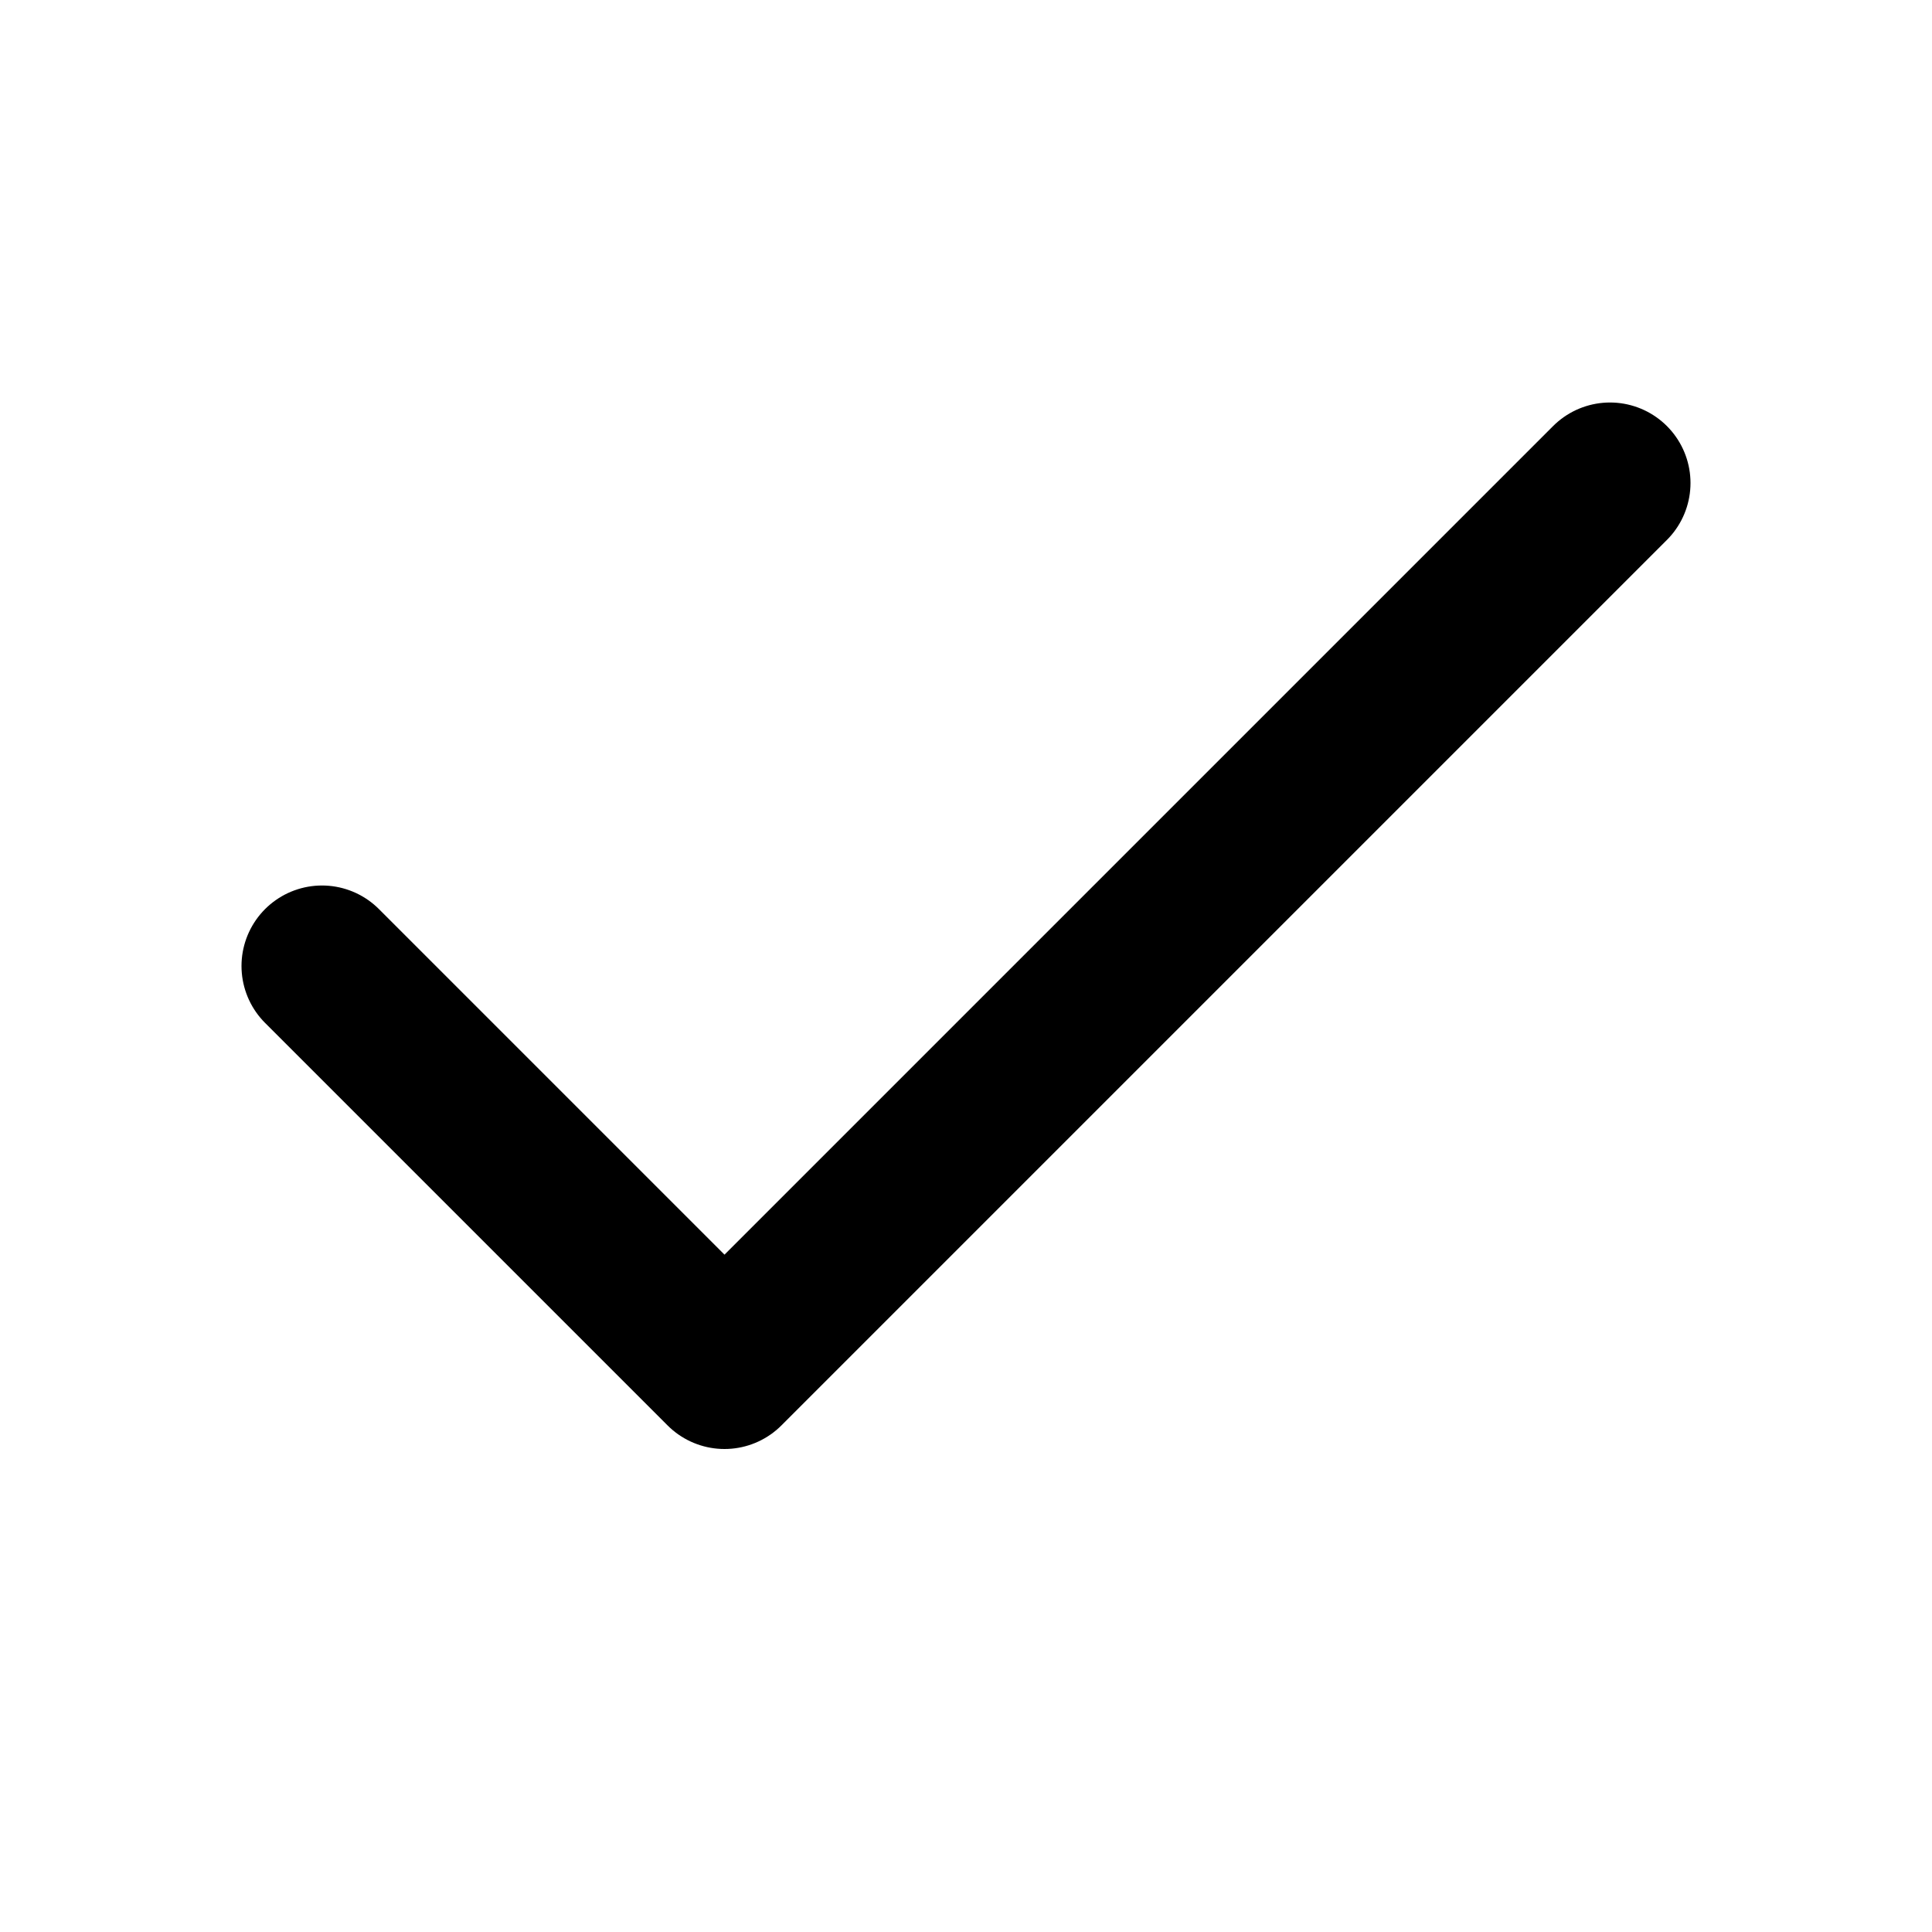
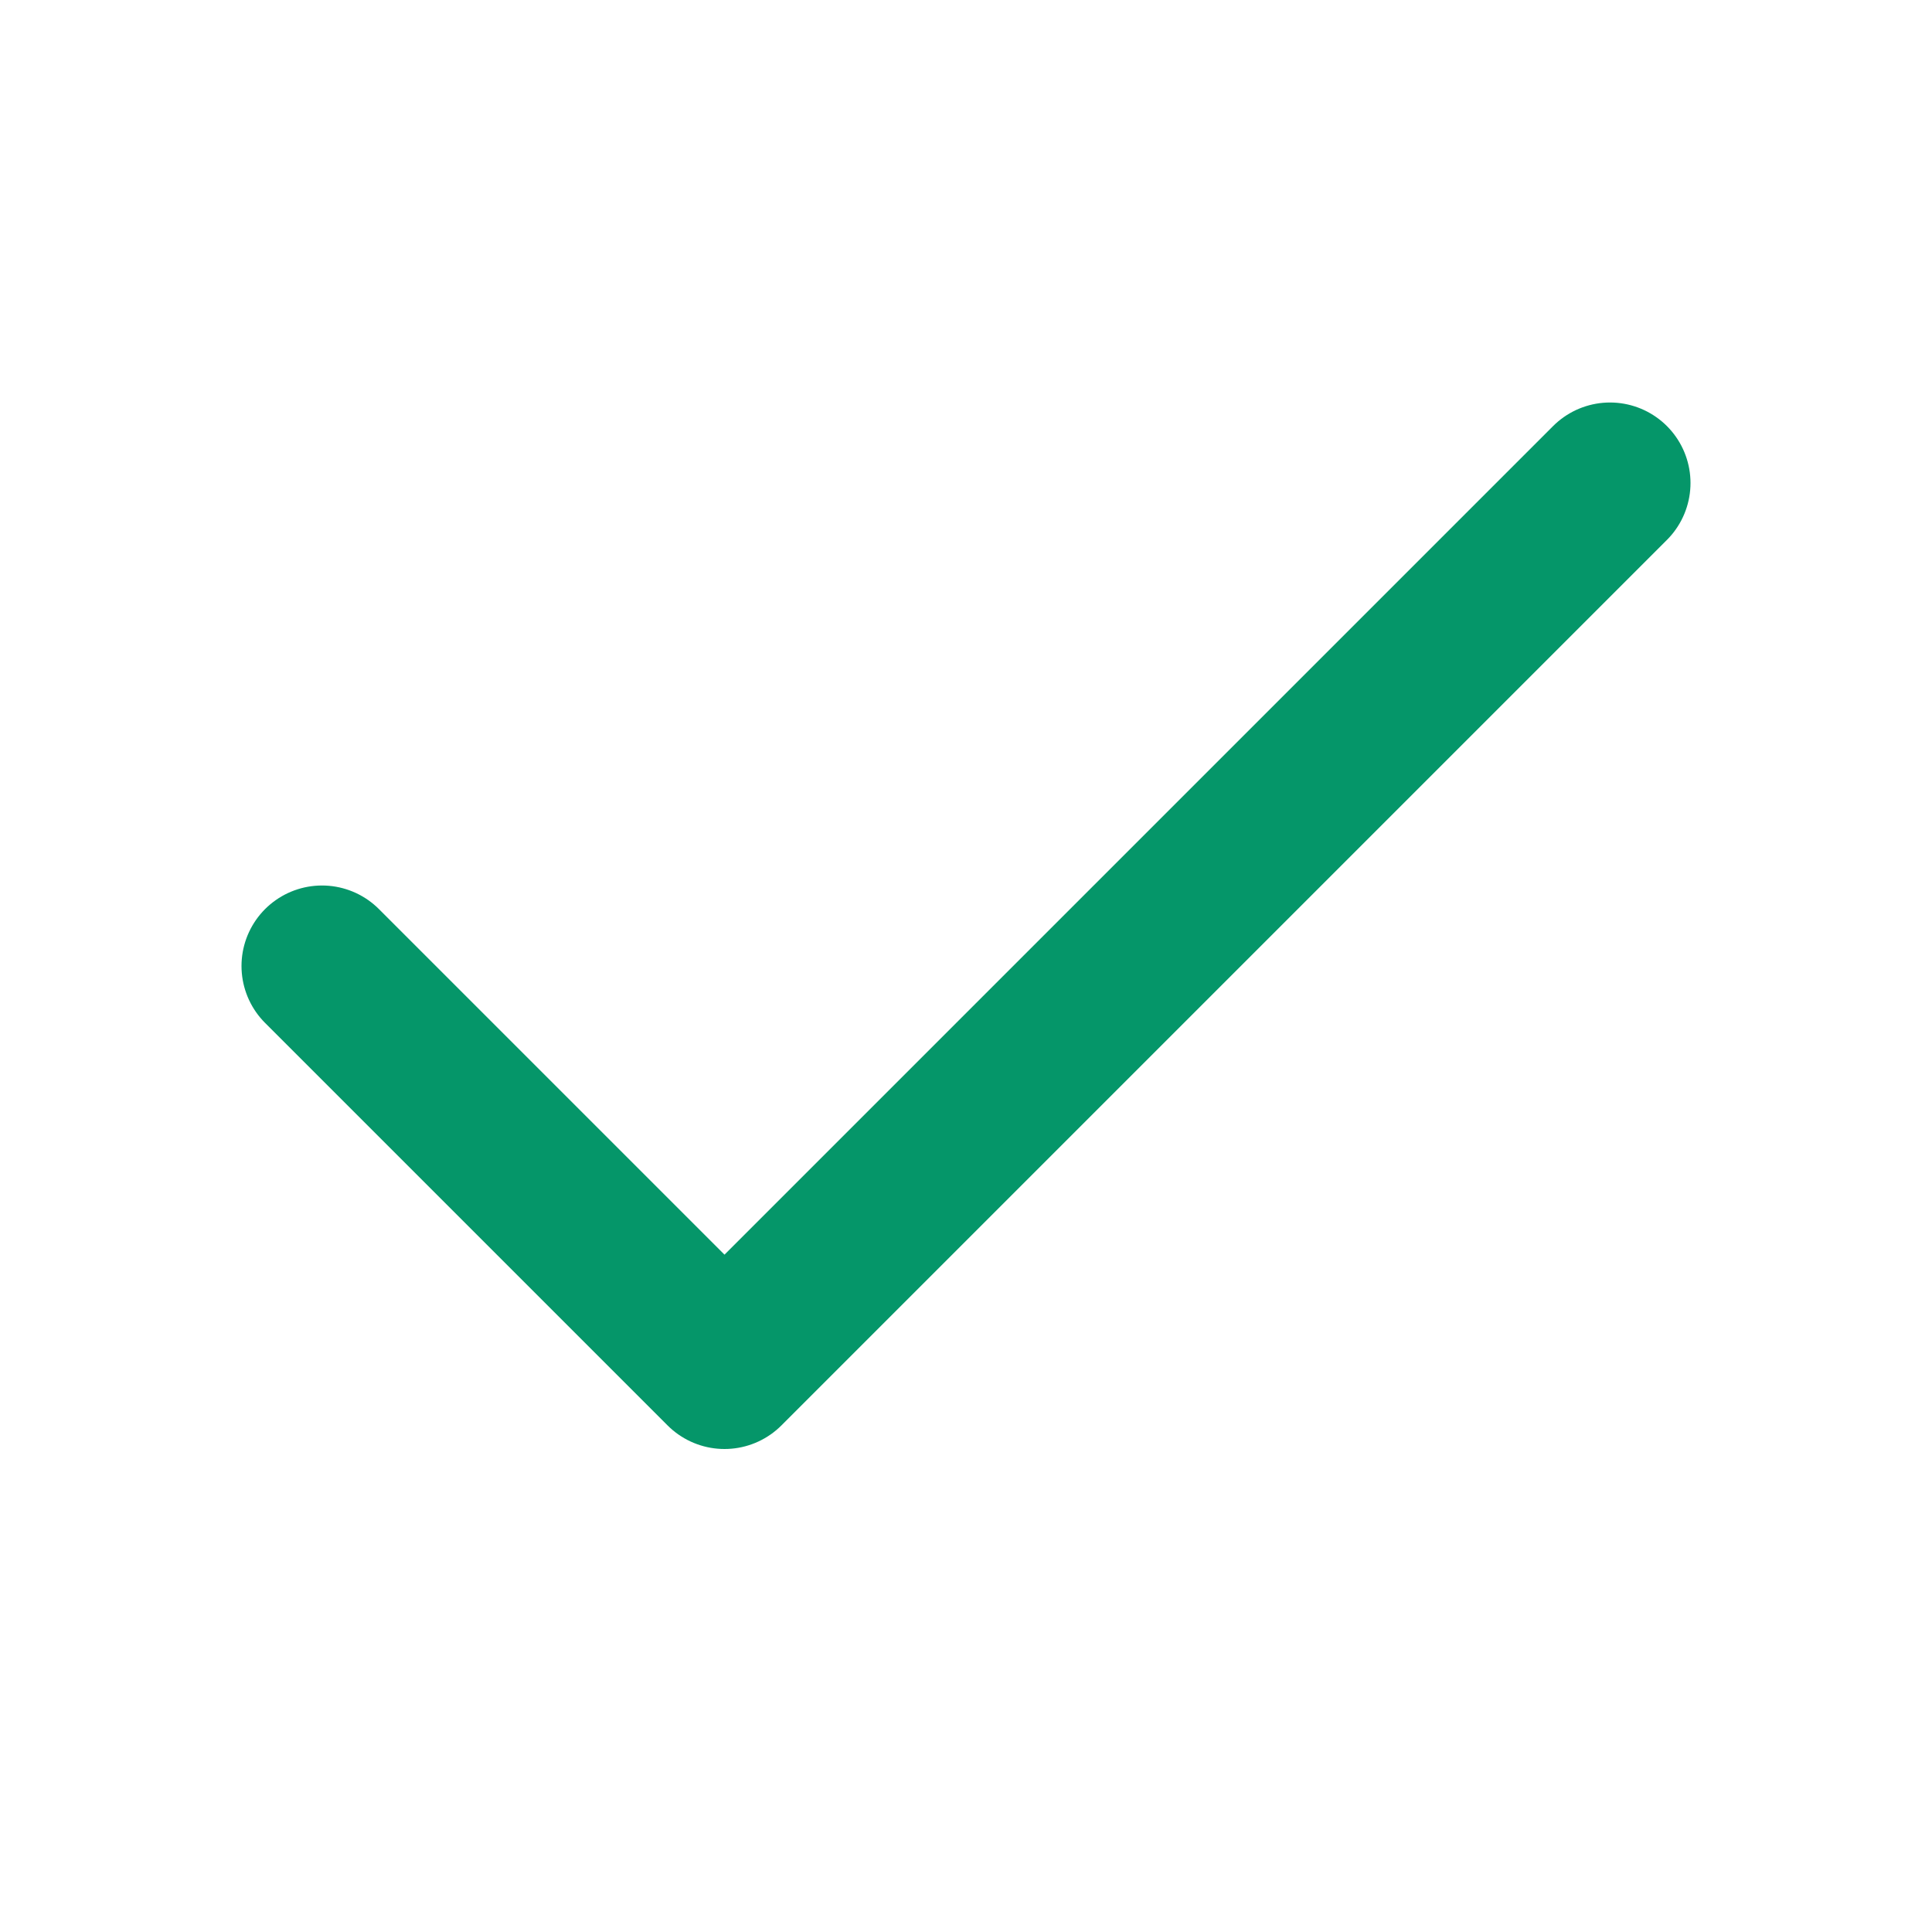
- <svg xmlns="http://www.w3.org/2000/svg" width="24" height="24" viewBox="0 0 24 24" fill="none" stroke="currentColor" stroke-width="2" stroke-linecap="round" stroke-linejoin="round" class="lucide lucide-check-icon lucide-check">
+ <svg xmlns="http://www.w3.org/2000/svg" width="24" height="24" viewBox="0 0 24 24" fill="none" stroke="#059669" stroke-width="2" stroke-linecap="round" stroke-linejoin="round" class="lucide lucide-check-icon lucide-check">
  <path d="M20 6 9 17l-5-5" />
</svg>
